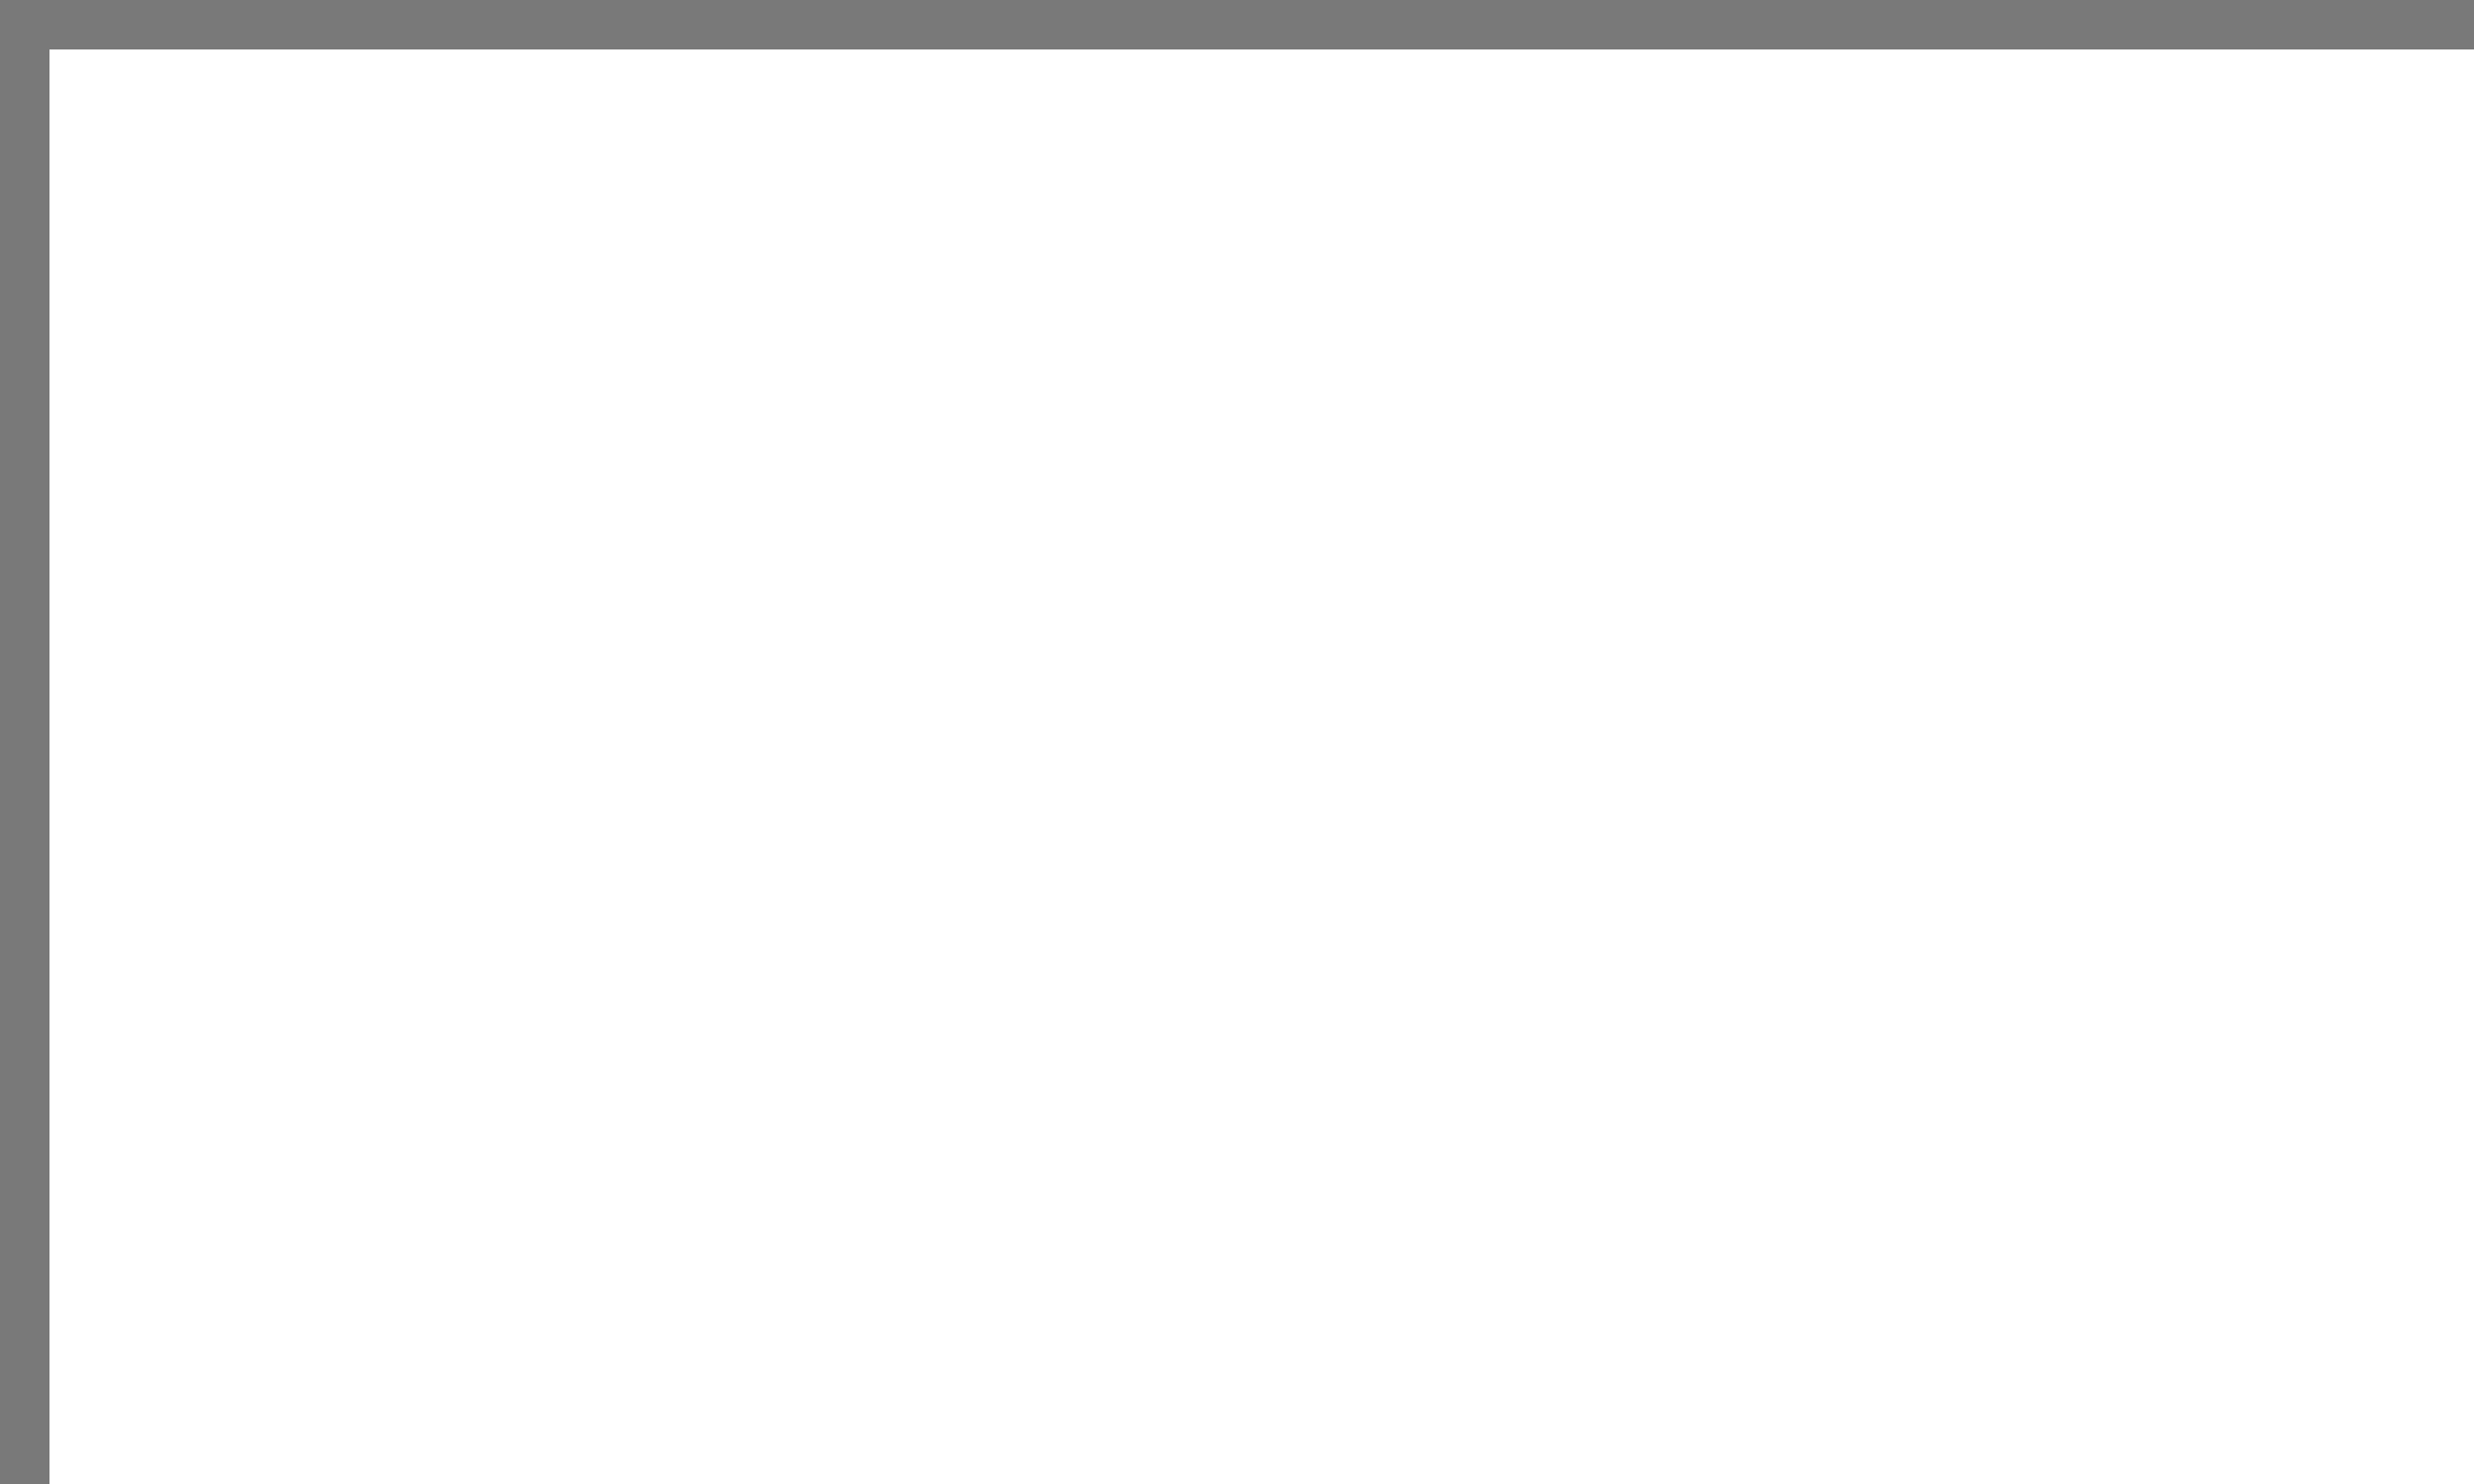
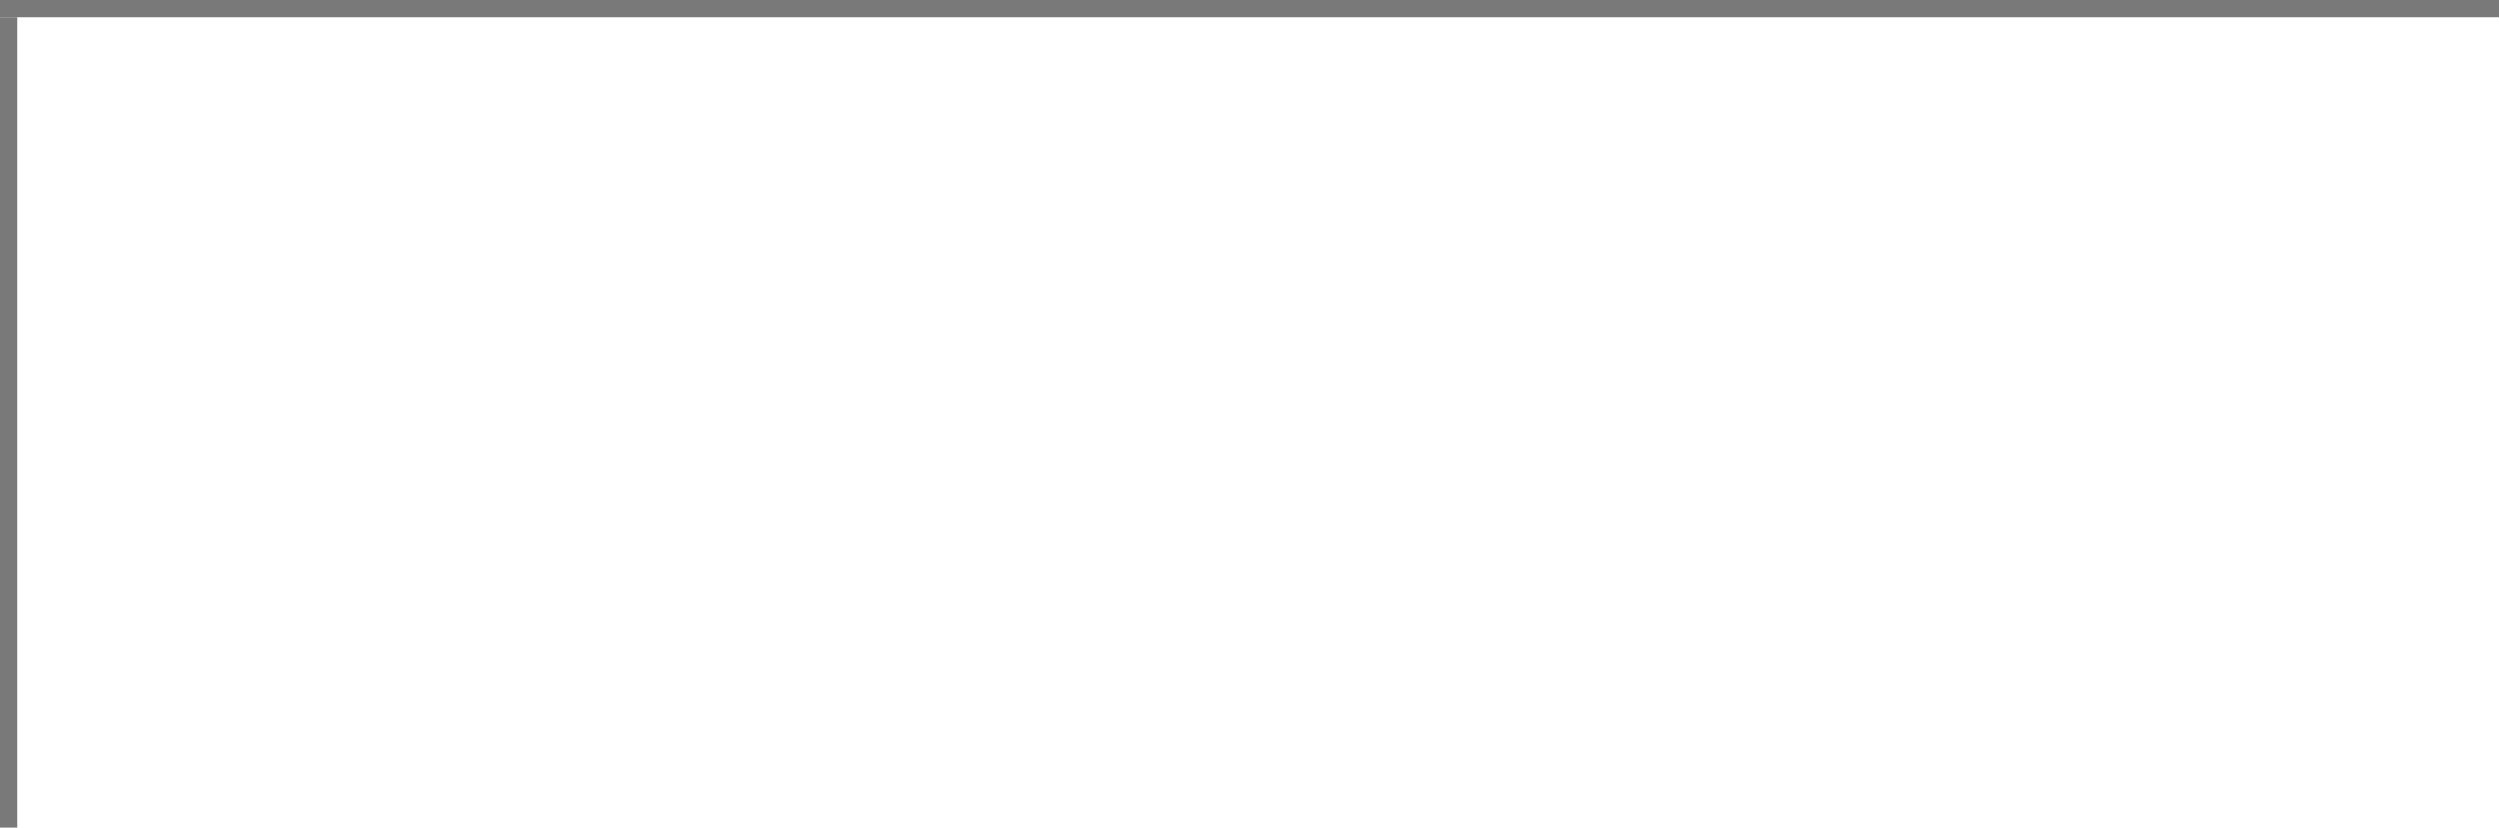
- <svg xmlns="http://www.w3.org/2000/svg" version="1.1" width="50px" height="30px" viewBox="0 1650 50 30">
-   <path d="M 1 1  L 50 1  L 50 30  L 1 30  L 1 1  Z " fill-rule="nonzero" fill="rgba(255, 255, 255, 1)" stroke="none" transform="matrix(1 0 0 1 0 1650 )" class="fill" />
-   <path d="M 0.5 1  L 0.5 30  " stroke-width="1" stroke-dasharray="0" stroke="rgba(121, 121, 121, 1)" fill="none" transform="matrix(1 0 0 1 0 1650 )" class="stroke" />
-   <path d="M 0 0.5  L 50 0.5  " stroke-width="1" stroke-dasharray="0" stroke="rgba(121, 121, 121, 1)" fill="none" transform="matrix(1 0 0 1 0 1650 )" class="stroke" />
+ <svg xmlns="http://www.w3.org/2000/svg" version="1.1" width="145px" height="48px" viewBox="50 1080 145 48">
+   <path d="M 1 1  L 145 1  L 145 48  L 1 48  L 1 1  Z " fill-rule="nonzero" fill="rgba(255, 255, 255, 1)" stroke="none" transform="matrix(1 0 0 1 50 1080 )" class="fill" />
+   <path d="M 0.5 1  L 0.5 48  " stroke-width="1" stroke-dasharray="0" stroke="rgba(121, 121, 121, 1)" fill="none" transform="matrix(1 0 0 1 50 1080 )" class="stroke" />
+   <path d="M 0 0.5  L 145 0.5  " stroke-width="1" stroke-dasharray="0" stroke="rgba(121, 121, 121, 1)" fill="none" transform="matrix(1 0 0 1 50 1080 )" class="stroke" />
</svg>
